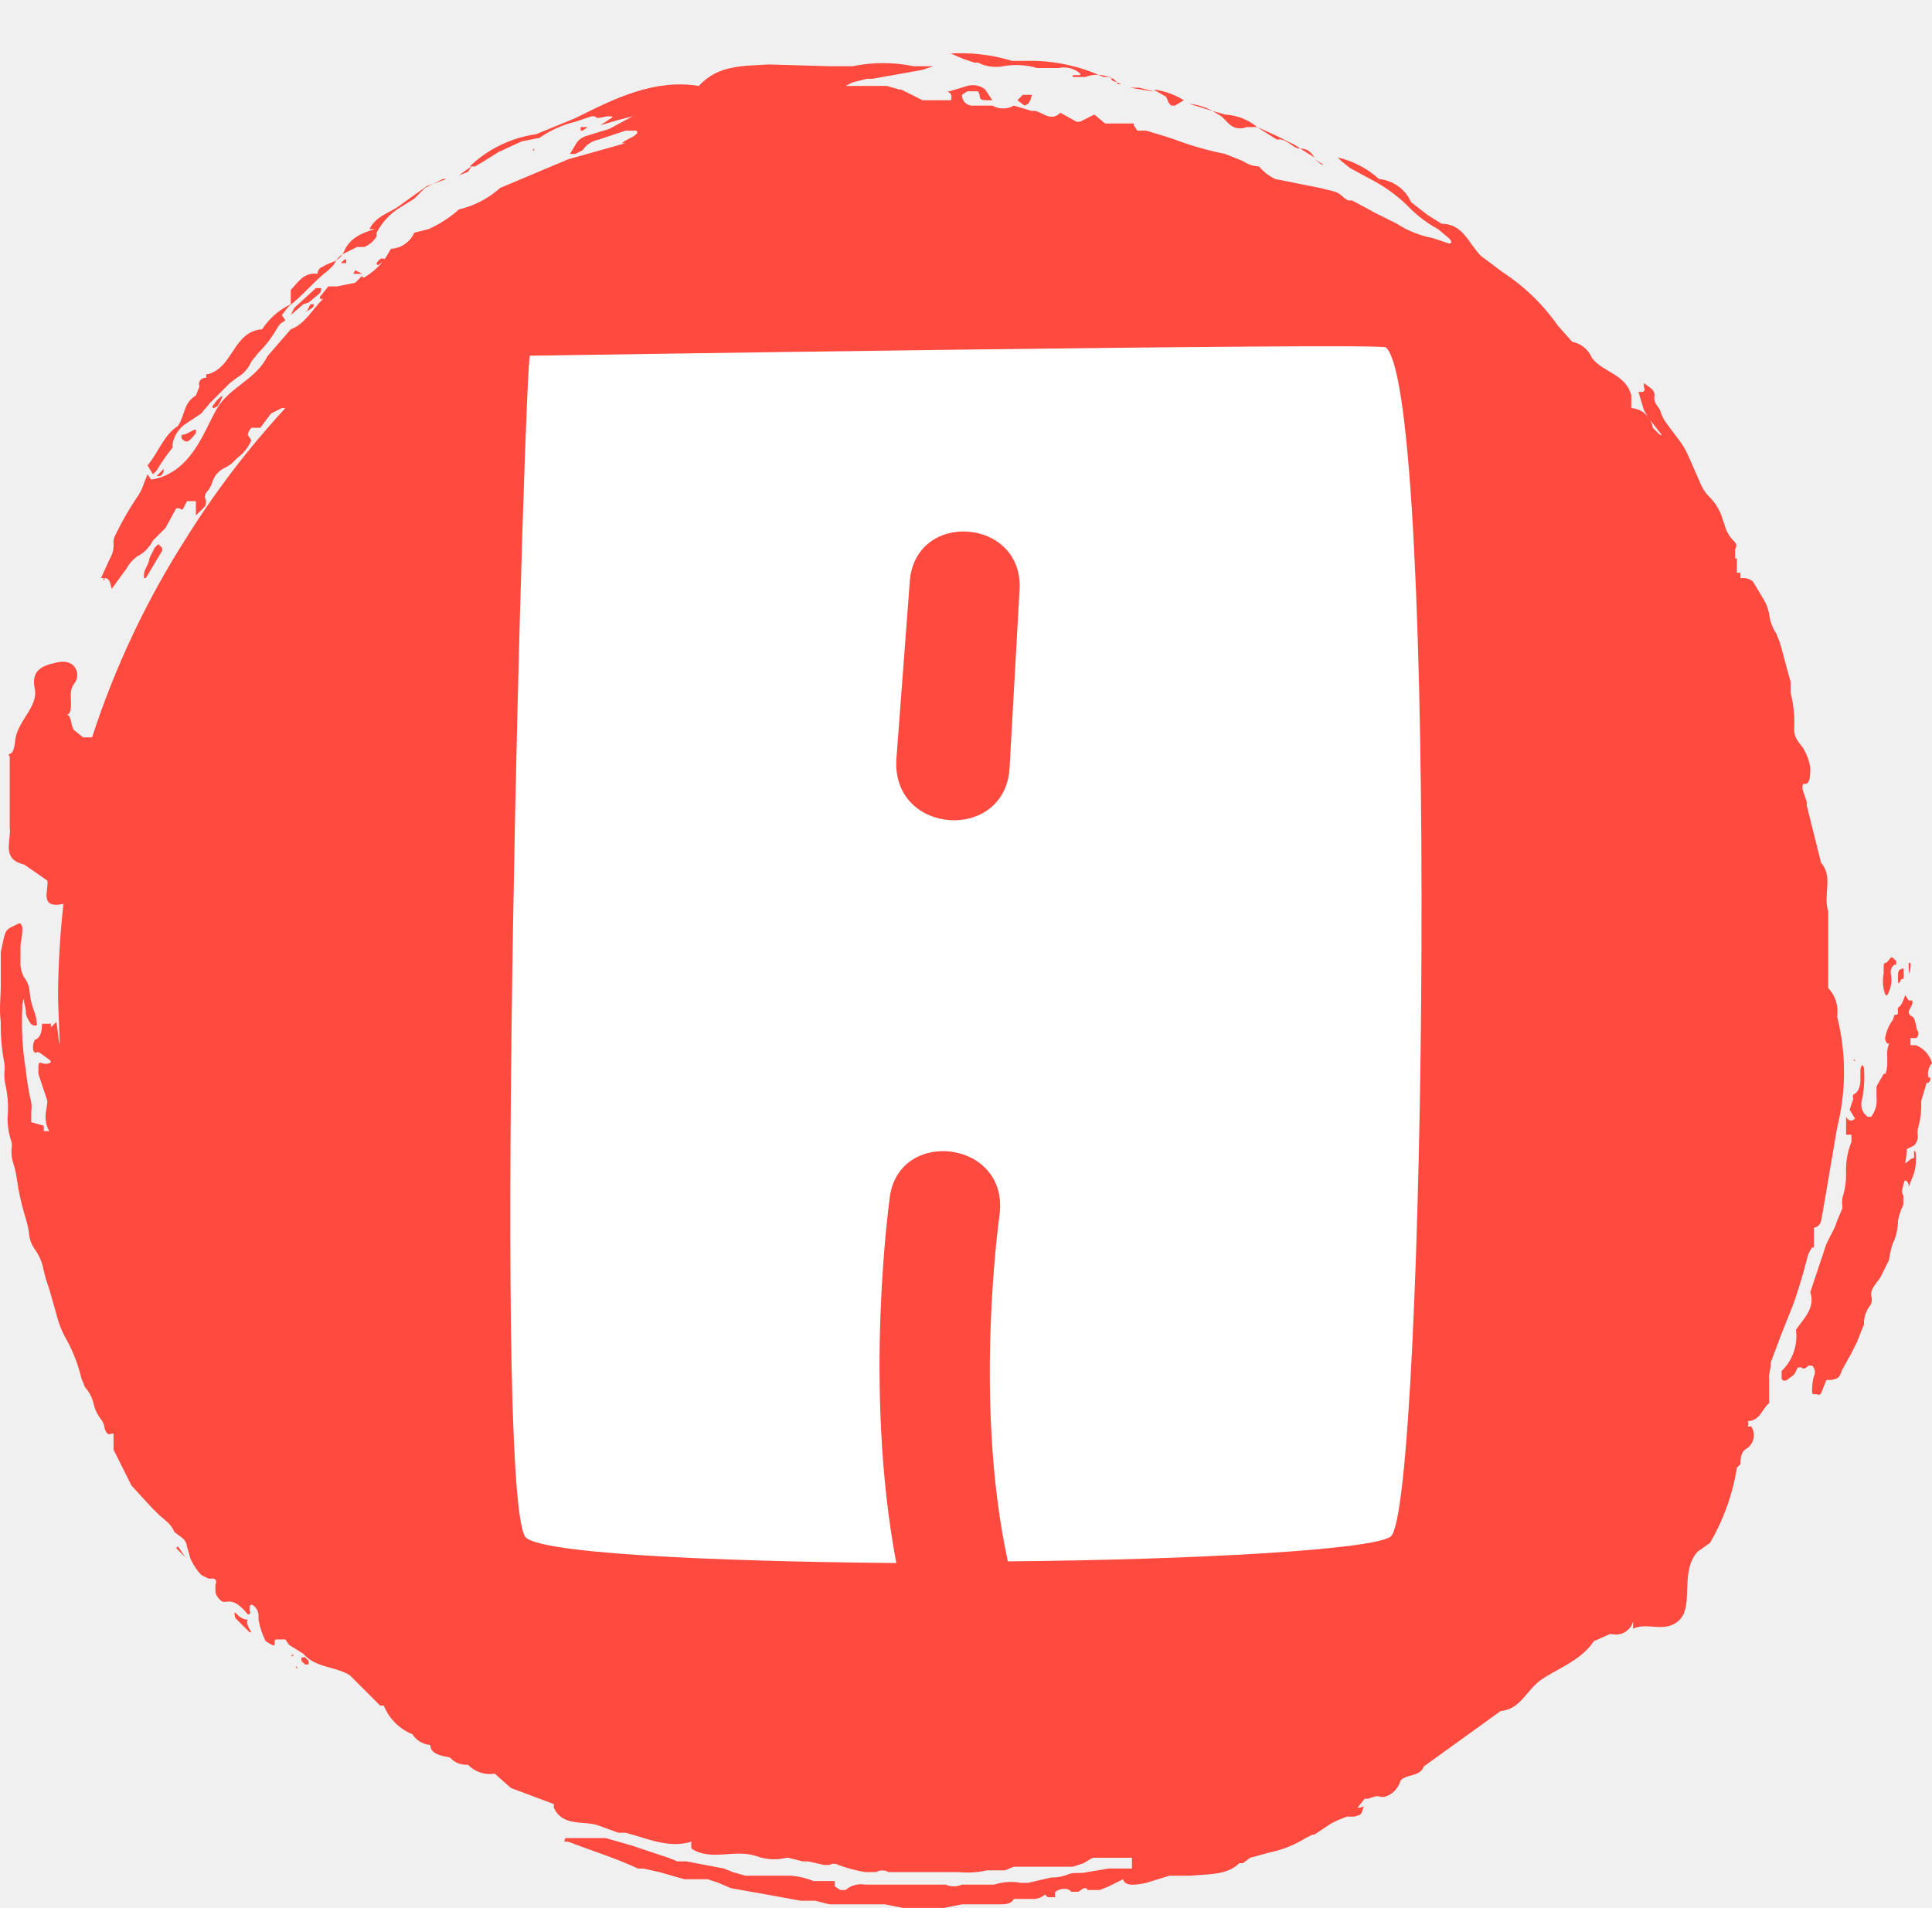
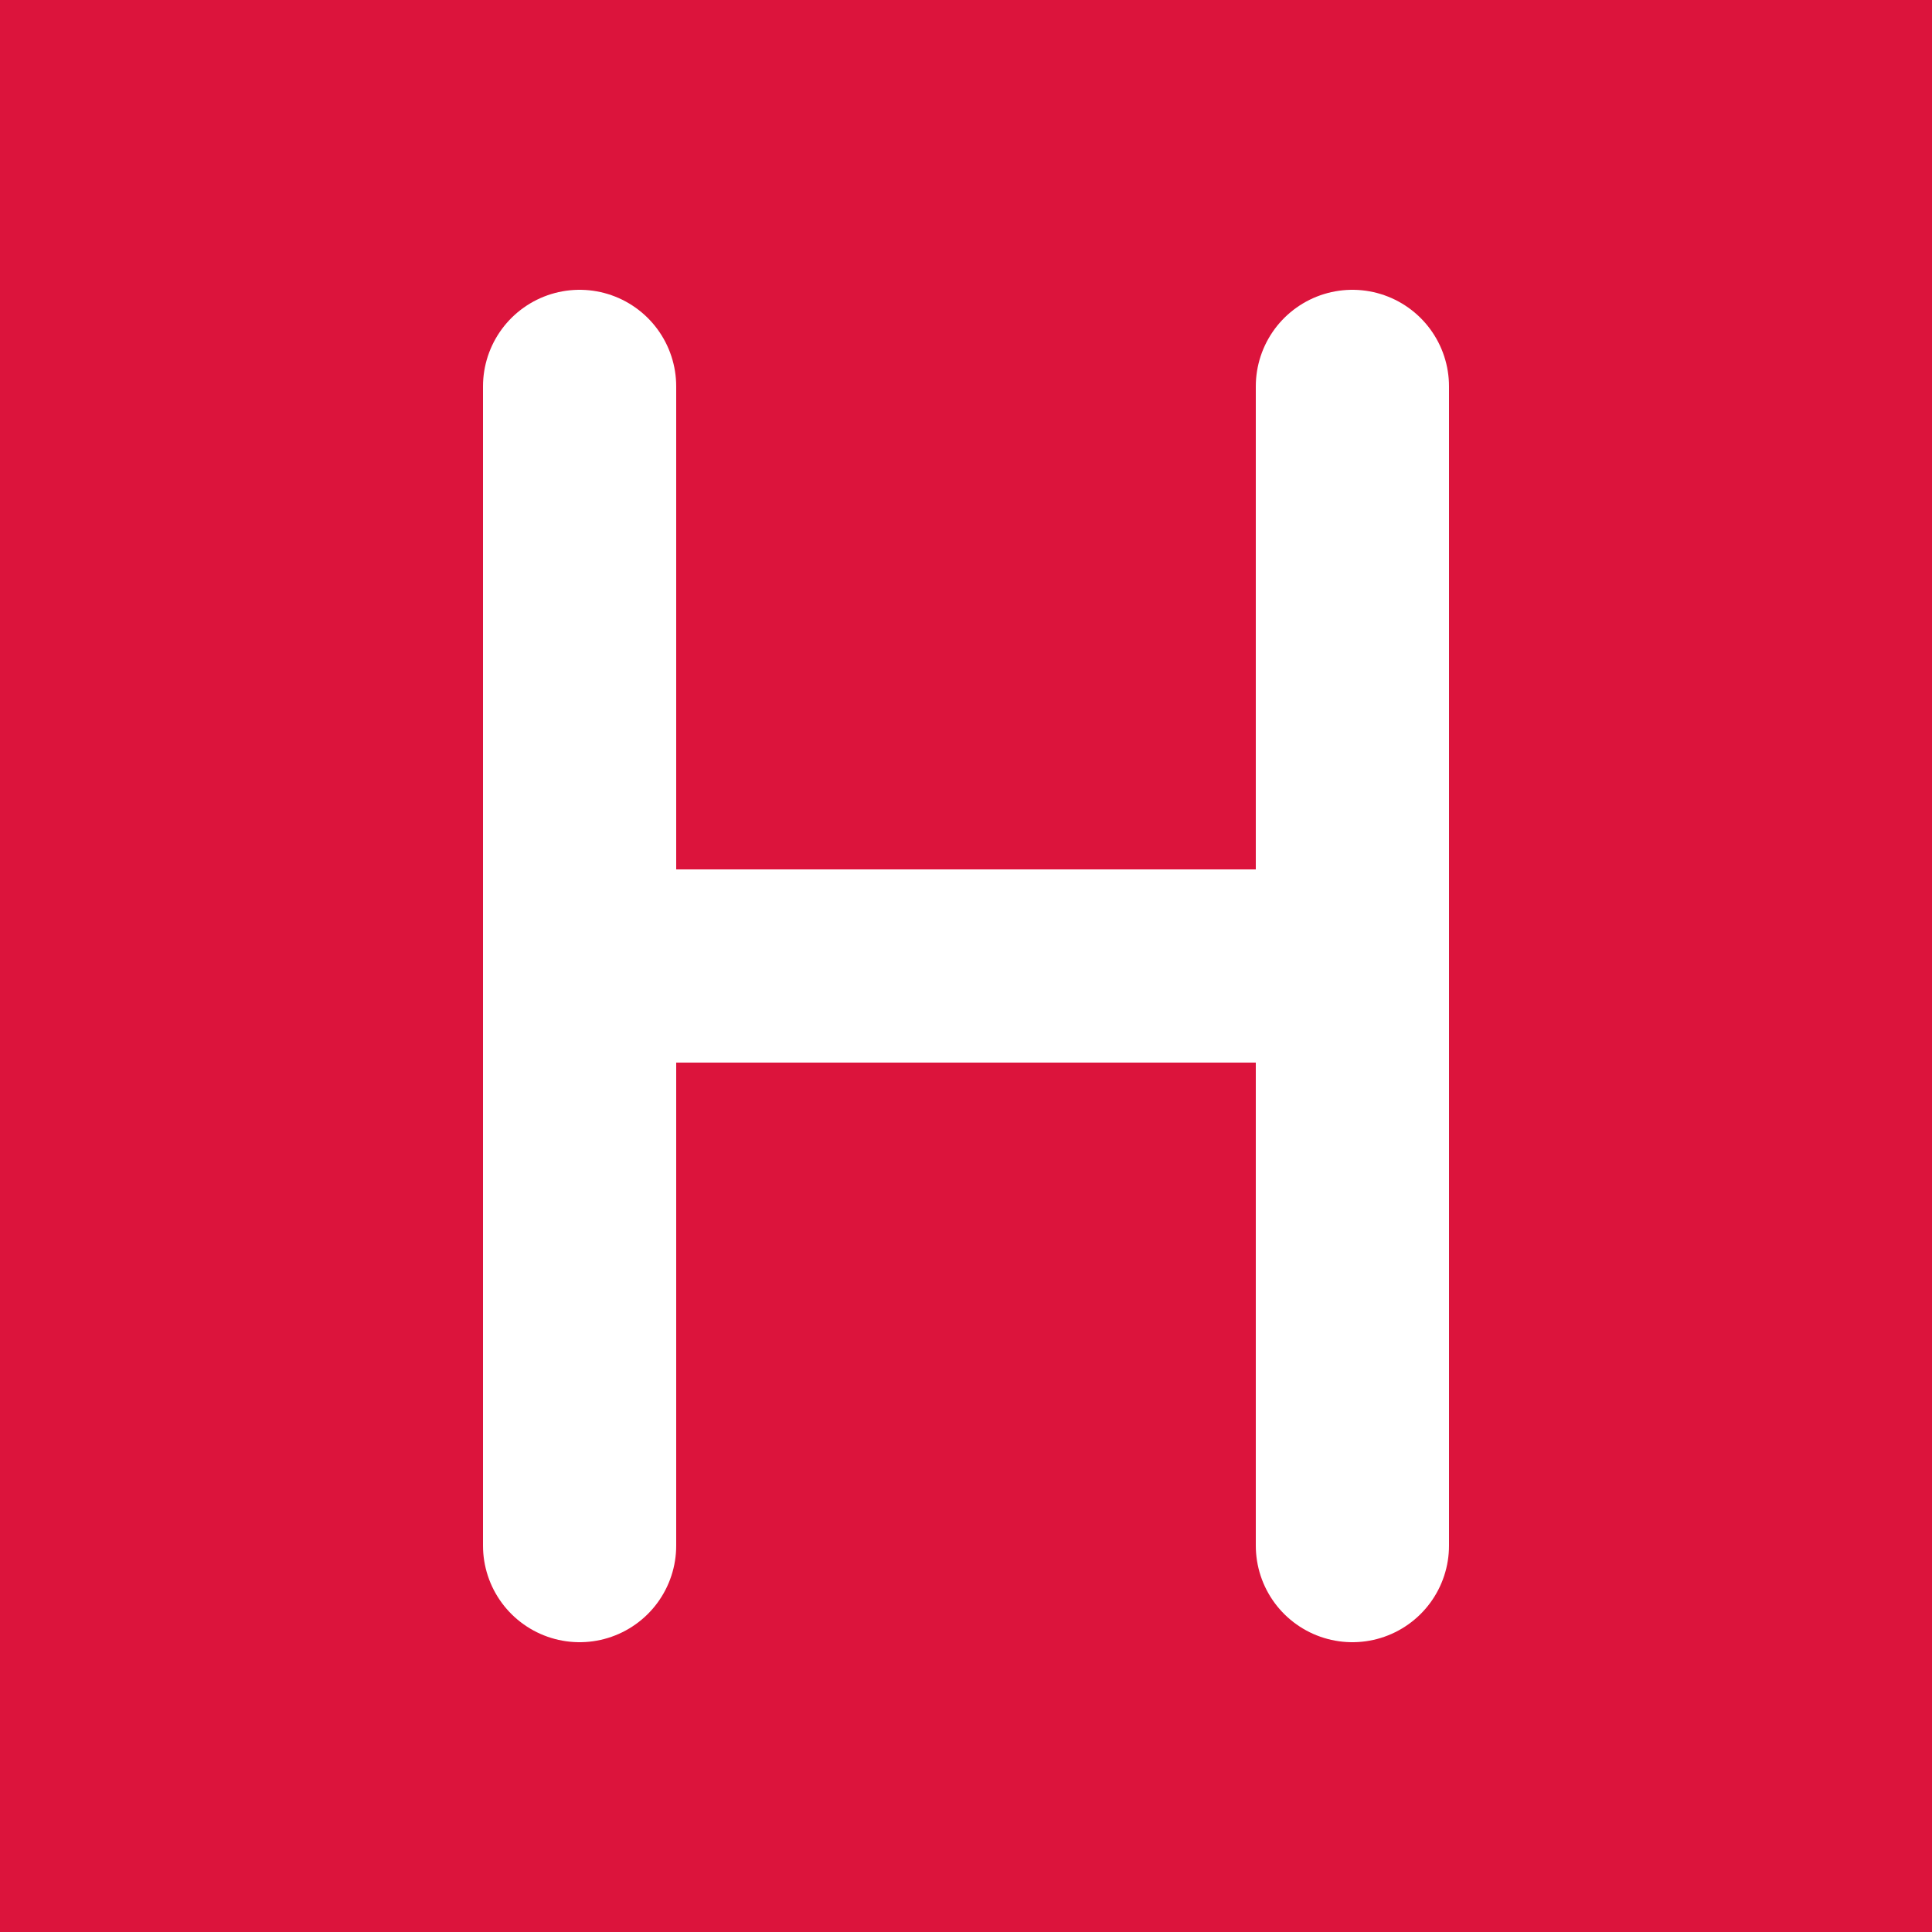
- <svg xmlns="http://www.w3.org/2000/svg" width="308.761" height="304.916" viewBox="0 0 106.008 104.687" class="css-1j8o68f" version="1.1" id="svg23">
-   <defs id="SvgjsDefs2684" />
-   <g id="SvgjsG2685" featurekey="rootContainer" transform="matrix(0.9820593,0,0,0.9820593,-0.05456052,0)" fill="#ff4a3f">
-     <g id="g17">
-       <path d="M19.8 15.3h.5l-.4-.2zm.5.1zm.8-.7c0 .1 0 .1.1.1l.4-.3c-.2-.1-.3-.1-.5.2zm.4-.2zm-4.1 2.3zm-.2.6l.3-.2c.1-.1.1-.2.1-.2h-.2l-.2.4c-.1-.1-.1 0 0 0zm2.2-2.9h-.1l-.2.2h.3zm-2.1 2.4l.6-.5c.1-.1.1-.2.1-.3h-.3l-1.2 1.1-.2.4.7-.6zm-1.1.8z" id="path3" />
-       <path d="M9.7 25v-.2a1.7 1.7 0 0 1 .7-1.1l.9-.6.5-.6.7-.7.4-.4.4-.3a1.9 1.9 0 0 0 .8-.9l.4-.5a5.9 5.9 0 0 0 1-1.3l.2-.3.3-.2-.2-.3.4-.5c.8-.6 1.4-1.4 2.2-2l.3-.3a1.4 1.4 0 0 1 .5-.6l.8-.4h.4a1.4 1.4 0 0 0 .7-.6V13a3.5 3.5 0 0 1 1.3-1.4l.8-.5.2-.2.4-.4 1-.5h.2l-1.1.4-1.4 1c-.6.5-1.4.6-1.8 1.4h.3c-.7.2-1.4.5-1.7 1.2s-.8.6-1.2.9a.4.4 0 0 0-.3.4c-.8-.1-1.1.5-1.5.9v.8a3.9 3.9 0 0 0-1.6 1.4c-1.6.1-1.6 2.1-3 2.5h-.1a.2.2 0 0 0 0 .2c-.3 0-.5.2-.4.5l-.2.5c-.7.4-.6 1.1-1 1.7-.8.5-1.1 1.5-1.7 2.2l.3.5.2-.2a11.6 11.6 0 0 1 .9-1.3zM53.9 3.3l.6.2h.2a2.2 2.2 0 0 0 1.4.2 4.1 4.1 0 0 1 1.9.1h1.2a1.4 1.4 0 0 1 1.2.3.1.1 0 0 1 0 .1H60a.1.1 0 0 0 0 .1h.7a1.8 1.8 0 0 1 1.3 0c.2 0 .1.1.2.2l.5.2h-.2c-.2-.4-.5-.4-.8-.4a9.7 9.7 0 0 0-4.3-.9h-.8A9.8 9.8 0 0 0 53 3h.2zm7.3 3.1zM50.3 4.7zm10.9 1.7h.2-.2zM19 14.7zm32.1-10zm17.6 2.2a.9.9 0 0 0 1 .2h.6a3.1 3.1 0 0 0-1.8-.7l-.7-.2.5.3zm-3.4-1.3c0 .1.1.2.2.3h.2l.5-.3a4.2 4.2 0 0 0-1.7-.6l.7.4zm7.4 2.7l.8.5c-.2-.3-.4-.5-.8-.5z" id="path5" />
-       <path d="M99 76.1l.6-1.6.6-1.5c.2-.5.6-1.8.8-2.6a1.7 1.7 0 0 1 .3-.7h.1v-1.1c.5-.1.4-.6.5-.9l.8-4.7a12.7 12.7 0 0 0 0-6.2 1.9 1.9 0 0 0-.5-1.6v-4.3c-.3-.9.3-1.9-.4-2.7L101 45a.4.4 0 0 0 0-.2l-.2-.6a.5.5 0 0 1 0-.4h.1c.3 0 .3-.5.3-.9a3 3 0 0 0-.4-1.1l-.3-.4a1.1 1.1 0 0 1-.2-.7 6.7 6.7 0 0 0-.2-2v-.6c-.2-.7-.4-1.5-.6-2.2l-.2-.5a2.5 2.5 0 0 1-.4-1.1 2.5 2.5 0 0 0-.3-.8l-.6-1a.8.8 0 0 0-.6-.2h-.1V32h-.2v-.8H97V31a.4.4 0 0 0 0-.1v-.2c.1-.2.1-.3-.1-.5a1.8 1.8 0 0 1-.4-.6l-.2-.6a2.9 2.9 0 0 0-.7-1.2 2.2 2.2 0 0 1-.5-.7l-.7-1.6a4.3 4.3 0 0 0-.6-1l-.6-.8a2.4 2.4 0 0 1-.4-.8l-.2-.3a.6.6 0 0 1-.1-.5.5.5 0 0 0-.2-.4l-.4-.3v.2c.1.2 0 .3-.1.3h-.2l.3 1 .3.5.7.9h-.1l-.2-.2-.2-.2a1.3 1.3 0 0 0-1.2-1.1v-.7c-.3-1.2-1.6-1.3-2.2-2.1a1.5 1.5 0 0 0-1.1-.9l-.8-.9a11.3 11.3 0 0 0-3.1-3l-.8-.6-.4-.3c-.7-.7-1-1.8-2.2-1.8l-.8-.5-.9-.7a2.2 2.2 0 0 0-1.8-1.3 5.1 5.1 0 0 0-2.3-1.2l.2.2.5.4 1.3.7a8.5 8.5 0 0 1 2.1 1.6 6.8 6.8 0 0 0 1.5 1.1l.6.5c.1.1.2.2.1.3H81l-.9-.3a5.6 5.6 0 0 1-2-.8l-1.2-.6-1.3-.7h-.2c-.3-.1-.4-.4-.8-.5l-.8-.2-2.5-.5a2.6 2.6 0 0 1-.9-.7 1.7 1.7 0 0 1-.9-.3l-1-.4a18.1 18.1 0 0 1-2.8-.8l-.6-.2-1-.3h-.5l-.2-.3v-.1h-1.6l-.6-.5-.4.2-.4.2h-.2l-.9-.5c-.6.6-1.1-.2-1.6-.1l-1-.3a1.2 1.2 0 0 1-1.2 0h-1.2a.6.6 0 0 1-.5-.6l.3-.2h.6a.7.7 0 0 1 .1.3c0 .2.2.2.5.2h.2l-.4-.6a1.1 1.1 0 0 0-1-.2l-1 .3H53c.3.2.2.3.2.5h-1.6l-.4-.2-.8-.4h-.1l-.7-.2h-2.3l.4-.2.8-.2h.3l1.7-.3 1.1-.2.6-.2h-1.1a8.4 8.4 0 0 0-3.4 0h-1.3L43 3.6c-1.4.1-2.8 0-3.9 1.2-2.5-.4-4.7.7-6.9 1.8l-2.2.9a6.7 6.7 0 0 0-3.7 1.8h.3l.5-.3.8-.5 1.3-.6 1-.2a6 6 0 0 1 2-.9l.9-.3h.2c.1.2.5 0 .7 0h.2c.1 0 .1.1 0 .1l-.6.4 1-.3.8-.2-1.3.7-1.3.4a1 1 0 0 0-.6.5l-.3.5h.3l.4-.2a1.4 1.4 0 0 1 .9-.6l1.5-.5h.5a.1.1 0 0 1 .1.2c-.2.2-.6.3-.8.5h.2l-3.2.9-3.8 1.6a5.2 5.2 0 0 1-2.3 1.2 6.6 6.6 0 0 1-1.7 1.1l-.8.2a1.5 1.5 0 0 1-1.3.9l-.3.5a3.7 3.7 0 0 1-1.2 1.1h-.1v-.1l-.2.2-.2.2-1 .2h-.5l-.4.5c-.1.1-.1.2 0 .2h.1c-.6.6-1 1.4-1.8 1.7L15 19.9c-.6 1.2-1.8 1.6-2.6 2.6s-1.4 3.9-3.9 4.3l-.2-.3-.2.5a2.7 2.7 0 0 1-.4.8 16.9 16.9 0 0 0-1.2 2.1.8.8 0 0 0-.1.5 1.4 1.4 0 0 1-.2.8l-.5 1.1h.2c.3 0 .3.3.4.6l.8-1.1a2.2 2.2 0 0 1 .6-.7 2 2 0 0 0 .9-.9l.3-.3.4-.4.6-1.1h.2c.1.1.1.1.2 0l.2-.4h.5v.8l.5-.5a.5.5 0 0 0 0-.5.4.4 0 0 1 .1-.3 1.5 1.5 0 0 0 .3-.5 1.3 1.3 0 0 1 .8-.9l.3-.2.3-.3a2.4 2.4 0 0 0 .8-1l-.2-.3c0-.1.1-.3.2-.4h.5l.6-.8.6-.3h.2a48.8 48.8 0 0 0-5.5 7.2h-.1.1a48.4 48.4 0 0 0-5.3 11.2h-.5l-.5-.4c-.2-.2-.1-.7-.4-.9h.1c.3-.5-.1-1.2.3-1.7s.1-1.4-.9-1.2-1.5.5-1.3 1.5-1 1.8-1.1 2.9-.5.5-.3.9v3.9c.1.8-.5 1.8.8 2.1l1.3.9c.1.5-.5 1.6.9 1.3a49.2 49.2 0 0 0-.3 5c0 1.1.1 2.2.1 3.3v-.4c-.1-.4-.1-.8-.2-1.3l-.3.3v-.2h-.5c0 .5-.1.8-.4.9a.9.9 0 0 0-.1.5c0 .1.1.3.2.2s.4.2.7.4-.2.3-.4.2-.2.1-.2.3v.3l.5 1.5c0 .3-.1.6-.1.9a1.7 1.7 0 0 0 .2.8h-.3v-.3l-.7-.2v-.6a1.5 1.5 0 0 0 0-.5 14.6 14.6 0 0 1-.3-1.8 16.6 16.6 0 0 1-.2-3.5.9.9 0 0 1 .1-.5v.2a2.9 2.9 0 0 1 .1.5.8.8 0 0 0 .1.4c.1.2.2.4.4.4s.1-.1.1-.2a2.1 2.1 0 0 0-.1-.5 4.2 4.2 0 0 1-.3-1.3 1.5 1.5 0 0 0-.3-.7 1.6 1.6 0 0 1-.2-.9v-.8c0-.3.1-.6.1-.9a.5.5 0 0 0-.1-.4h-.1c-.8.4-.7.2-1 1.6V55c0 .7-.1 1.4 0 2.1a10.8 10.8 0 0 0 .2 2.3 1.8 1.8 0 0 1 0 .5 3.1 3.1 0 0 0 .1.9 5.9 5.9 0 0 1 .1 1.3 3.9 3.9 0 0 0 .2 1.7 1.2 1.2 0 0 1 0 .4 2.1 2.1 0 0 0 .1.8 4.9 4.9 0 0 1 .2.9 14 14 0 0 0 .5 2.2 5 5 0 0 1 .2 1 1.7 1.7 0 0 0 .3.7 2.9 2.9 0 0 1 .5 1.2 8.5 8.5 0 0 0 .3 1l.4 1.4a5.4 5.4 0 0 0 .6 1.5 8.5 8.5 0 0 1 .8 2.1l.2.5a2.1 2.1 0 0 1 .5 1 2.1 2.1 0 0 0 .4.8 1 1 0 0 1 .2.5c.1.3.2.4.4.3h.1v.9l.5 1 .5 1 1.1 1.2.4.4c.3.3.7.5.9 1l.4.3a.7.7 0 0 1 .3.5l.2.7a3.3 3.3 0 0 0 .6.9l.4.2h.3a.2.2 0 0 1 .1.3 2.5 2.5 0 0 0 0 .5.9.9 0 0 0 .4.5h.2c.4-.1.8.2 1.2.7h.1c0-.1.1-.1 0-.2v-.2c0-.1.1-.2.2-.1a.7.7 0 0 1 .3.6v.2a4.3 4.3 0 0 0 .4 1.2c.5.3.5.3.5.1s0-.2.2-.2h.4l.2.3.8.5c.7.8 1.8.7 2.6 1.2l1.7 1.7h.2a2.9 2.9 0 0 0 1.6 1.6 1.3 1.3 0 0 0 1 .6c0 .5.6.6 1.1.7a1.2 1.2 0 0 0 .8.4h.2a1.7 1.7 0 0 0 1.5.5l.9.8 2.4.9v.2c.5 1.1 1.7.7 2.5 1l1.1.4h.4c1.2.3 2.4.9 3.7.5a.7.7 0 0 0 0 .4c1.1.7 2.4 0 3.6.4a2.9 2.9 0 0 0 1.7.1h.1l.8.2h.3l.9.2h.3a.5.5 0 0 1 .5 0 7.9 7.9 0 0 0 1.5.4h.6a.7.7 0 0 1 .7 0h3.9a5 5 0 0 0 1.6-.1h1l.5-.2H60l.6-.2.5-.3h2.2v.6H62l-1.2.2c-.4.1-.7 0-1 .1a2.4 2.4 0 0 1-1 .2l-1.3.3h-.4a3.1 3.1 0 0 0-1.5.1h-1.8a1.1 1.1 0 0 1-.9 0h-4.5a1.3 1.3 0 0 0-1.1.3H47l-.3-.2v-.3h-1.2a4.1 4.1 0 0 0-1.3-.3h-2.5l-.7-.2-.5-.2-2.1-.4h-.5l-.5-.2-2.1-.7-1.4-.4h-2.2c-.1 0-.1.1-.1.2h.2c1.3.5 2.6.9 3.9 1.5h.3l.9.2 1.4.4h1.3l.6.2.7.3 1.7.3 1.1.2 1.1.2h.8l.8.2h3.1l1 .2h2.3l1-.2H56c.4 0 .6-.1.7-.3h1a1 1 0 0 0 .8-.3c-.1.1 0 .1.1.2h.4v-.2c0-.1 0-.1.2-.2s.6-.1.7.1h.4l.3-.2c.2 0 .2 0 .2.1h.7l.5-.2.8-.4c.1.3.4.4 1.3.2l1.3-.4h1.2c.9-.1 2 0 2.7-.7h.2l.4-.3 1.1-.3a6.1 6.1 0 0 0 2-.8l.4-.2h.1l.9-.6.4-.2.5-.2h.4c.4-.1.4-.1.5-.4s0-.1-.2-.1h-.1l.4-.5h.2c.3-.1.5-.2.7-.1h.2a1.3 1.3 0 0 0 .9-.9c.3-.4 1.1-.2 1.3-.8l4.3-3.1c1.1-.1 1.4-1.1 2.2-1.7s2.3-1.1 3-2.2l.9-.4h.1a1 1 0 0 0 1.2-.7v.4c.8-.4 1.8.3 2.6-.5s0-2.7 1-3.8l.7-.5a12.1 12.1 0 0 0 1.5-4.2l.2-.2c0-.3 0-.7.4-.9a.9.9 0 0 0 .2-1.2h-.2a.3.3 0 0 0 0-.3c.7 0 .8-.7 1.2-1V77a.5.5 0 0 1 0-.2 3.8 3.8 0 0 0 .1-.7zM5.9 32.2z" id="path7" />
-       <path d="M26.4 9.3l-.3.2-.4.3.5-.2zm6.1-2h.1l.3-.2h-.4zm-2.6 1l-.1.1h.1v-.1zm-1.5 1.4zm1.3-.2zm-6.3 3.1zM9.2 26.2l-.4.4H9a.4.4 0 0 0 .2-.4zm3-3.5a2.1 2.1 0 0 0 .3-.6 1.5 1.5 0 0 0-.5.5c-.1.1-.1.2 0 .2zM11 24.2V24c-.2 0-.5.3-.8.3v.2c.3.3.4.2.8-.3zm3 66.2zM73.9 9.2h.1l-.5-.3zm-2.5-1.4c.5-.1.8.4 1.2.5h.1l-.3-.2-1-.5-1.1-.5.3.2zM52.8 3.1zm11.7 2h-.1l-1.2-.2h.5zm2 .7l1.3.4a3.3 3.3 0 0 0-1.3-.4zm-9 0a1 1 0 0 0 .2-.5h-.5l-.3.3.4.3zm9 1.6zM49.9 4.2zm2.9.7zM48.5 4zm13.8 2.1a.5.5 0 0 0 0 .1zm44.8 52.3h-.3V58h.3c.1 0 .2-.3.1-.4s-.1-.7-.3-.8a.3.3 0 0 1-.2-.3l.2-.4a.4.4 0 0 0 0-.2h-.2l-.2-.3c-.1.3-.2.6-.4.7a.5.5 0 0 0 0 .2c0 .1 0 .2-.1.2h-.1a1.1 1.1 0 0 1-.1.3 2.3 2.3 0 0 0-.4.9.4.4 0 0 0 .1.4h.1a1.7 1.7 0 0 0-.1.8v.4a1.8 1.8 0 0 1-.1.5h-.1l-.4.7v.6a1.5 1.5 0 0 1-.3 1.1h-.2l-.2-.2a.9.9 0 0 1-.1-.8 6.5 6.5 0 0 0 .1-1.7c0-.1-.1-.2-.1-.2a.5.5 0 0 0-.1.3v.6c0 .2-.1.6-.3.7s-.1.2-.1.3l-.2.6.3.5c-.2.2-.4.1-.5-.1v1h.3v.4a4.2 4.2 0 0 0-.3 1.4 3.3 3.3 0 0 0 0 .4 4 4 0 0 1-.2 1.3 2 2 0 0 0 0 .6l-.3.7a3.2 3.2 0 0 1-.3.7l-.3.6-.9 2.7c.3.9-.4 1.5-.8 2.1a2.7 2.7 0 0 1-.8 2.3v.4c0 .1.1.2.3.1l.4-.3.2-.4h.2c.1.1.2.1.4-.1h.2a.5.5 0 0 1 .1.6 2.9 2.9 0 0 0-.1.8c0 .1 0 .2.1.2h.2c.1.1.2 0 .3-.3l.2-.5h.3c.4-.1.4-.1.6-.6l.5-.9.3-.6.4-1a1.6 1.6 0 0 1 .3-1 .6.6 0 0 0 .1-.6c0-.2 0-.3.2-.6l.3-.4.5-1a4.7 4.7 0 0 1 .2-.9 3 3 0 0 0 .3-1.3 3.8 3.8 0 0 1 .3-.9v-.5c-.1-.2-.1-.2 0-.6s.1-.2.2-.2a.4.4 0 0 1 .1.3l.2-.5a2.3 2.3 0 0 0 .2-.9v-.3c0-.1 0-.3-.1-.3v.4c-.2 0-.3.2-.5.3a6.4 6.4 0 0 0 .1-.8l.4-.2a.7.7 0 0 0 .2-.6 1.4 1.4 0 0 1 0-.3 4.8 4.8 0 0 0 .2-1.4v-.2l.3-1h.1a.3.3 0 0 0 .1-.3h-.1a.9.9 0 0 1 .2-.8 1.5 1.5 0 0 0-.9-1zm-1.2 7.8zm-.2-9.9zm0 0zM9.1 30.8a.3.3 0 0 0 0-.2l-.2-.2-.2.2-.3.6c0 .3-.3.6-.3.9v.2h.1zm96.3 24.8h.1a1.7 1.7 0 0 0 .2-1.2.5.5 0 0 1 .2-.5h.1v-.2l-.2-.2h-.1c-.1.1-.2.3-.3.3s-.1.1-.1.3v.3a2.2 2.2 0 0 0 .1 1.2zM13.2 90.1c-.1 0 0 .2 0 .3l.8.8h.1c-.2-.3-.3-.6-.2-.7a.9.9 0 0 1-.5-.2zm.8.3zm92.3-35.7h.1a2 2 0 0 0 0-.6c-.3.1-.3.1-.3.6s.1.1.2 0z" id="path9" />
-       <path d="M106.7 62a.6.6 0 0 0 .1-.5c0-.1-.1-.2-.1-.1h-.2v.2c0 .4.1.5.2.4zm.1-8.2h-.1v.6a1 1 0 0 0 .1-.6zM17.1 92.6h-.2v.2l.2.2h.2v-.2zm86.6-33.3c0-.1 0-.1-.1-.1zM9.9 86.5l.5.5-.4-.6z" id="path11" />
-       <circle cx="10.5" cy="87.1" transform="rotate(-24.8 10.4 87.159)" id="circle13" />
-       <path d="M9.7 30.1h-.1v.2-.2h.1zm83.2-6.6l-.2-.3h-.1zm-14.7 77.1zM5.9 32.2zm-.1.2a.3.3 0 0 0 .1-.2v.2zm1.9-4.9zM61.5 2.4zm42.8 58.2v.1-.1zM16.4 92.5h-.1c.1.1.2 0 .1-.1zm.2.7h.1l-.1-.1v.1zm73.9-71.3zm15.2 34.4zM14.6 91.7zm92.1-37zm-.8 11.4zM34.6 0z" id="path15" />
-     </g>
-   </g>
-   <g id="SvgjsG2686" featurekey="nameFeature-0" transform="matrix(2.284354,0,0,2.284354,27.98006,-5.60952)" fill="#ffffff">
-     <path d="M9.6 16.48 l-0.32 4.24 c-0.08 1.8 2.6 1.96 2.72 0.2 l0.24 -4.28 c0.12 -1.76 -2.56 -1.96 -2.64 -0.16 z M0.48 11 l0 0 c0.04 0 20.48 -0.32 20.56 -0.2 c1.28 1.12 0.96 27.8 0.12 28.56 c-0.4 0.32 -4.64 0.56 -9.2 0.6 c-0.84 -3.84 -0.2 -8.32 -0.2 -8.32 c0.24 -1.8 -2.44 -2.12 -2.64 -0.4 c0 0.04 -0.64 4.52 0.16 8.76 c-4.56 -0.04 -8.68 -0.24 -8.92 -0.64 c-0.8 -1.44 0 -28.28 0.12 -28.36 z" id="path20" />
-   </g>
+ <svg xmlns="http://www.w3.org/2000/svg" viewBox="0 0 200 200">
+   <rect width="200" height="200" fill="#DC143C" />
+   <path d="M60 40 L60 160 M140 40 L140 160 M60 100 L140 100" stroke="white" stroke-width="20" stroke-linecap="round" stroke-linejoin="round" fill="none" />
</svg>
